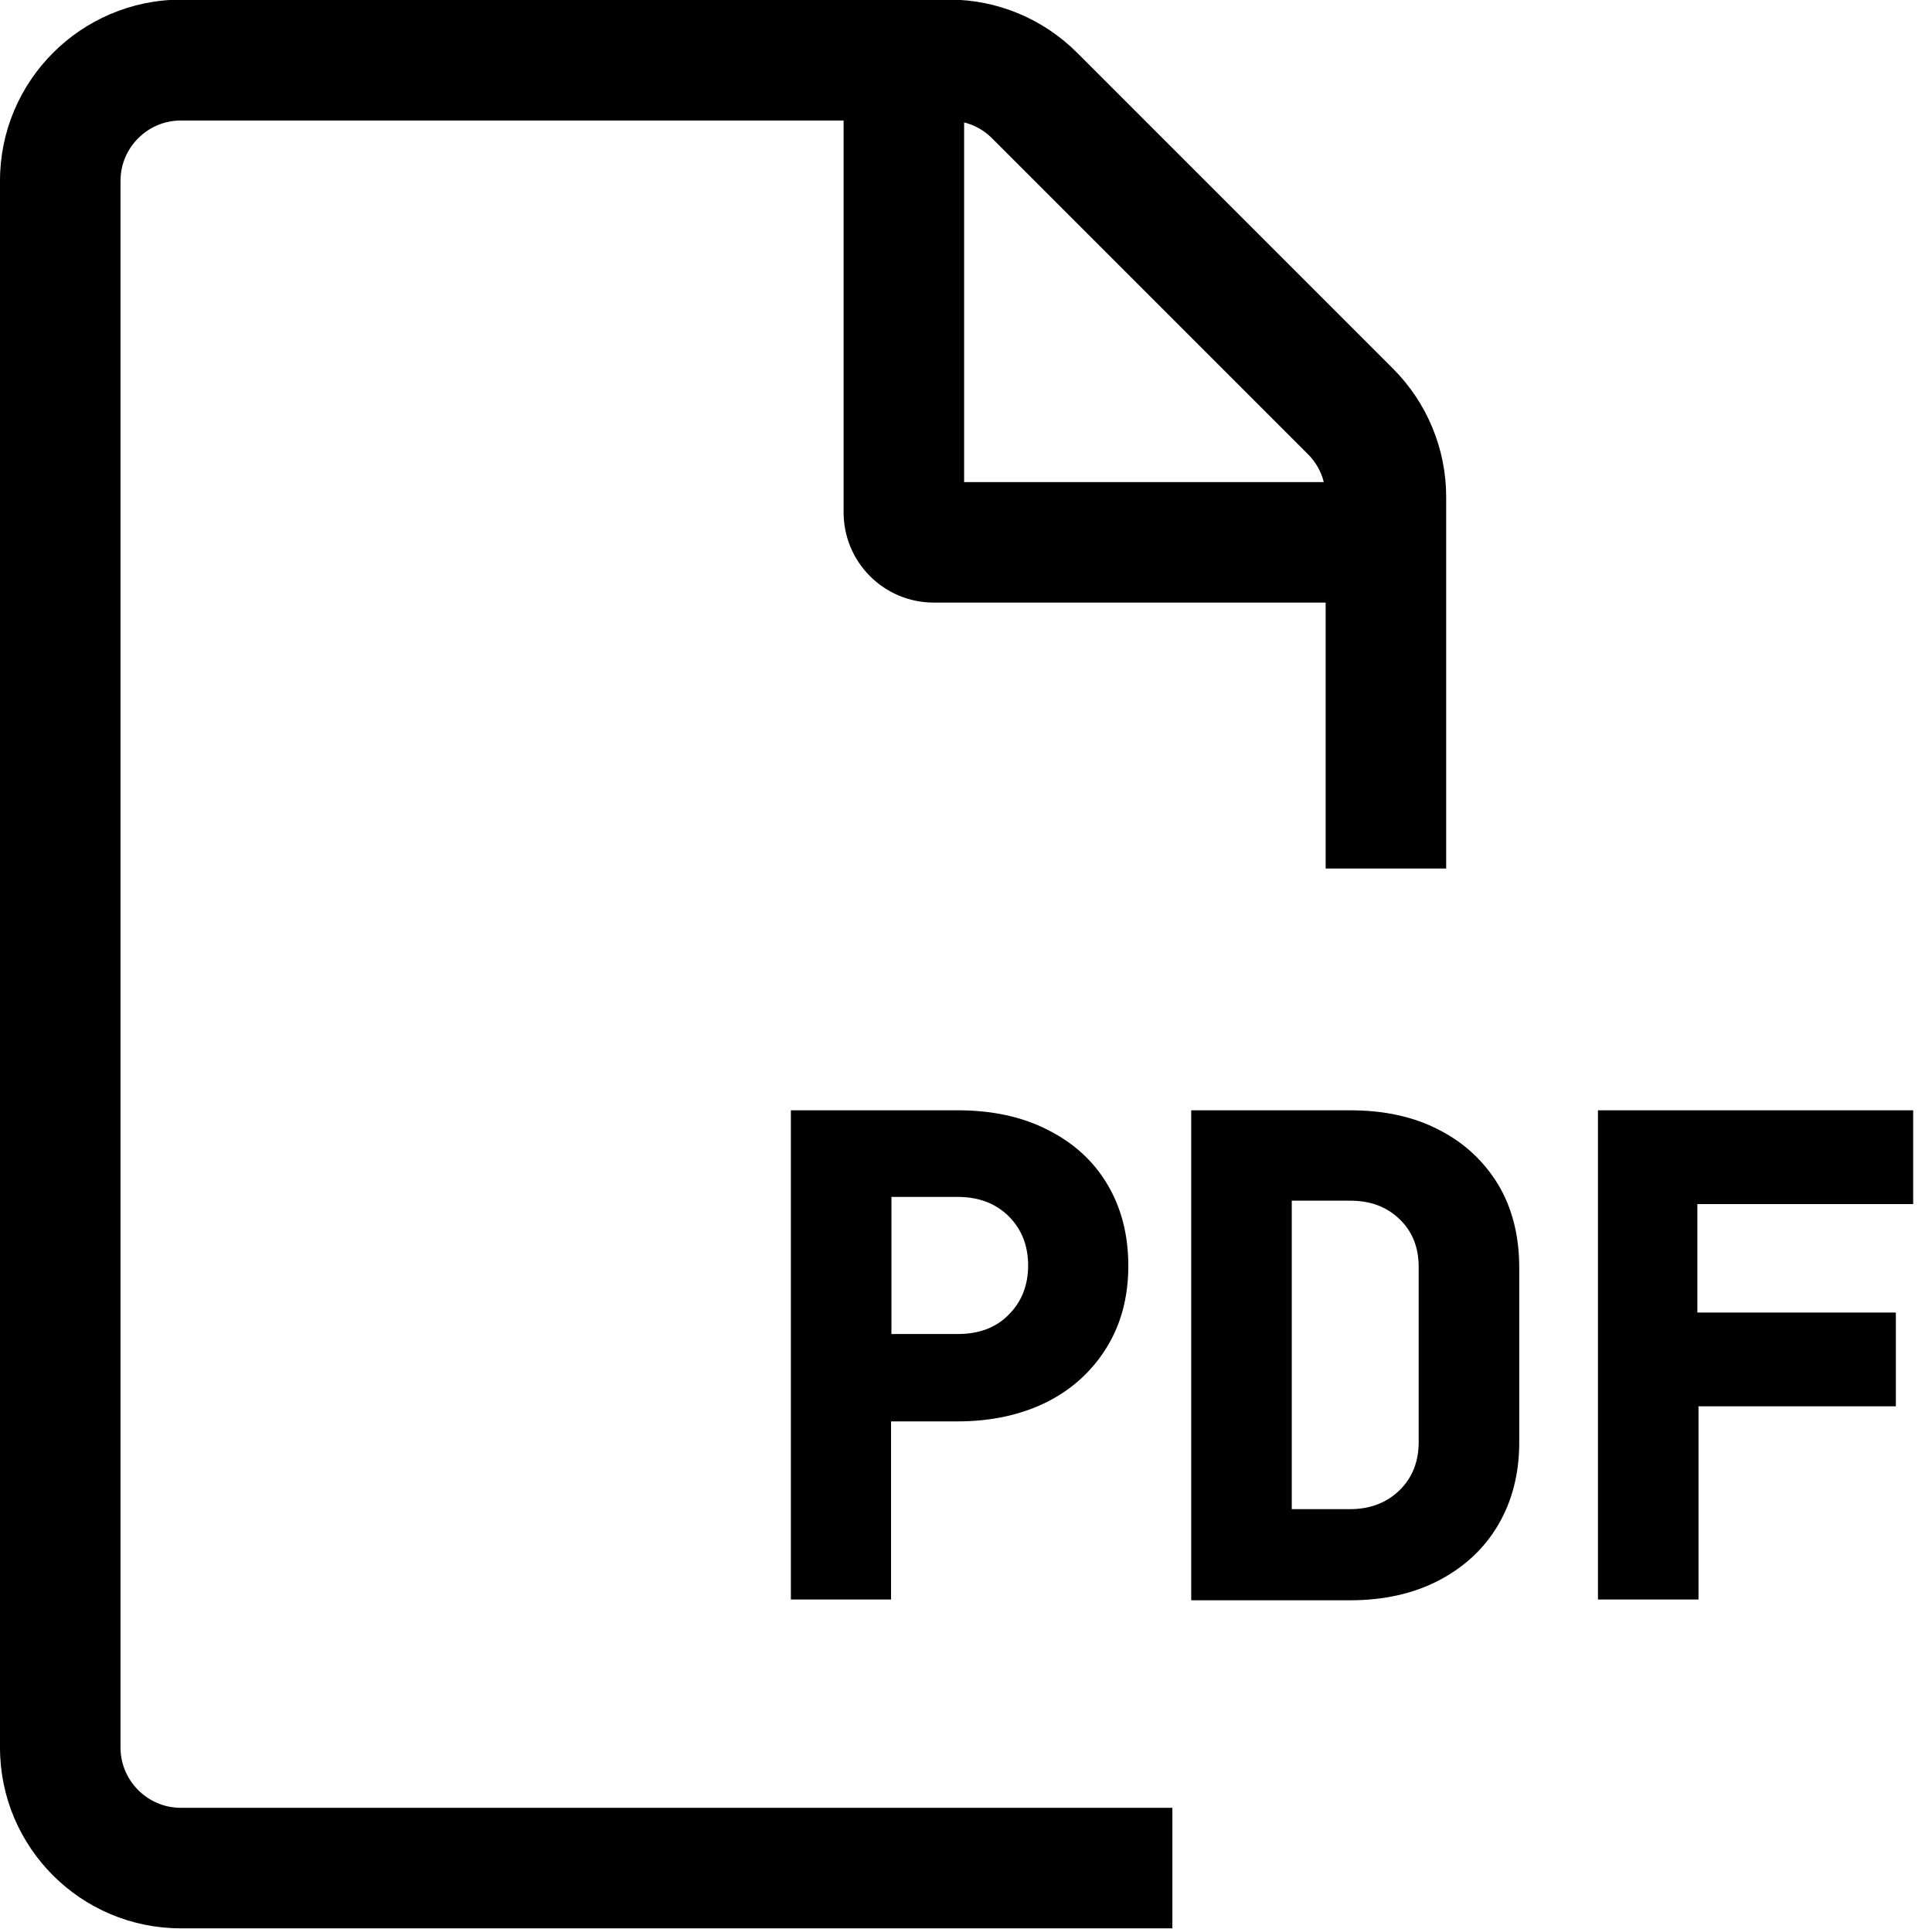
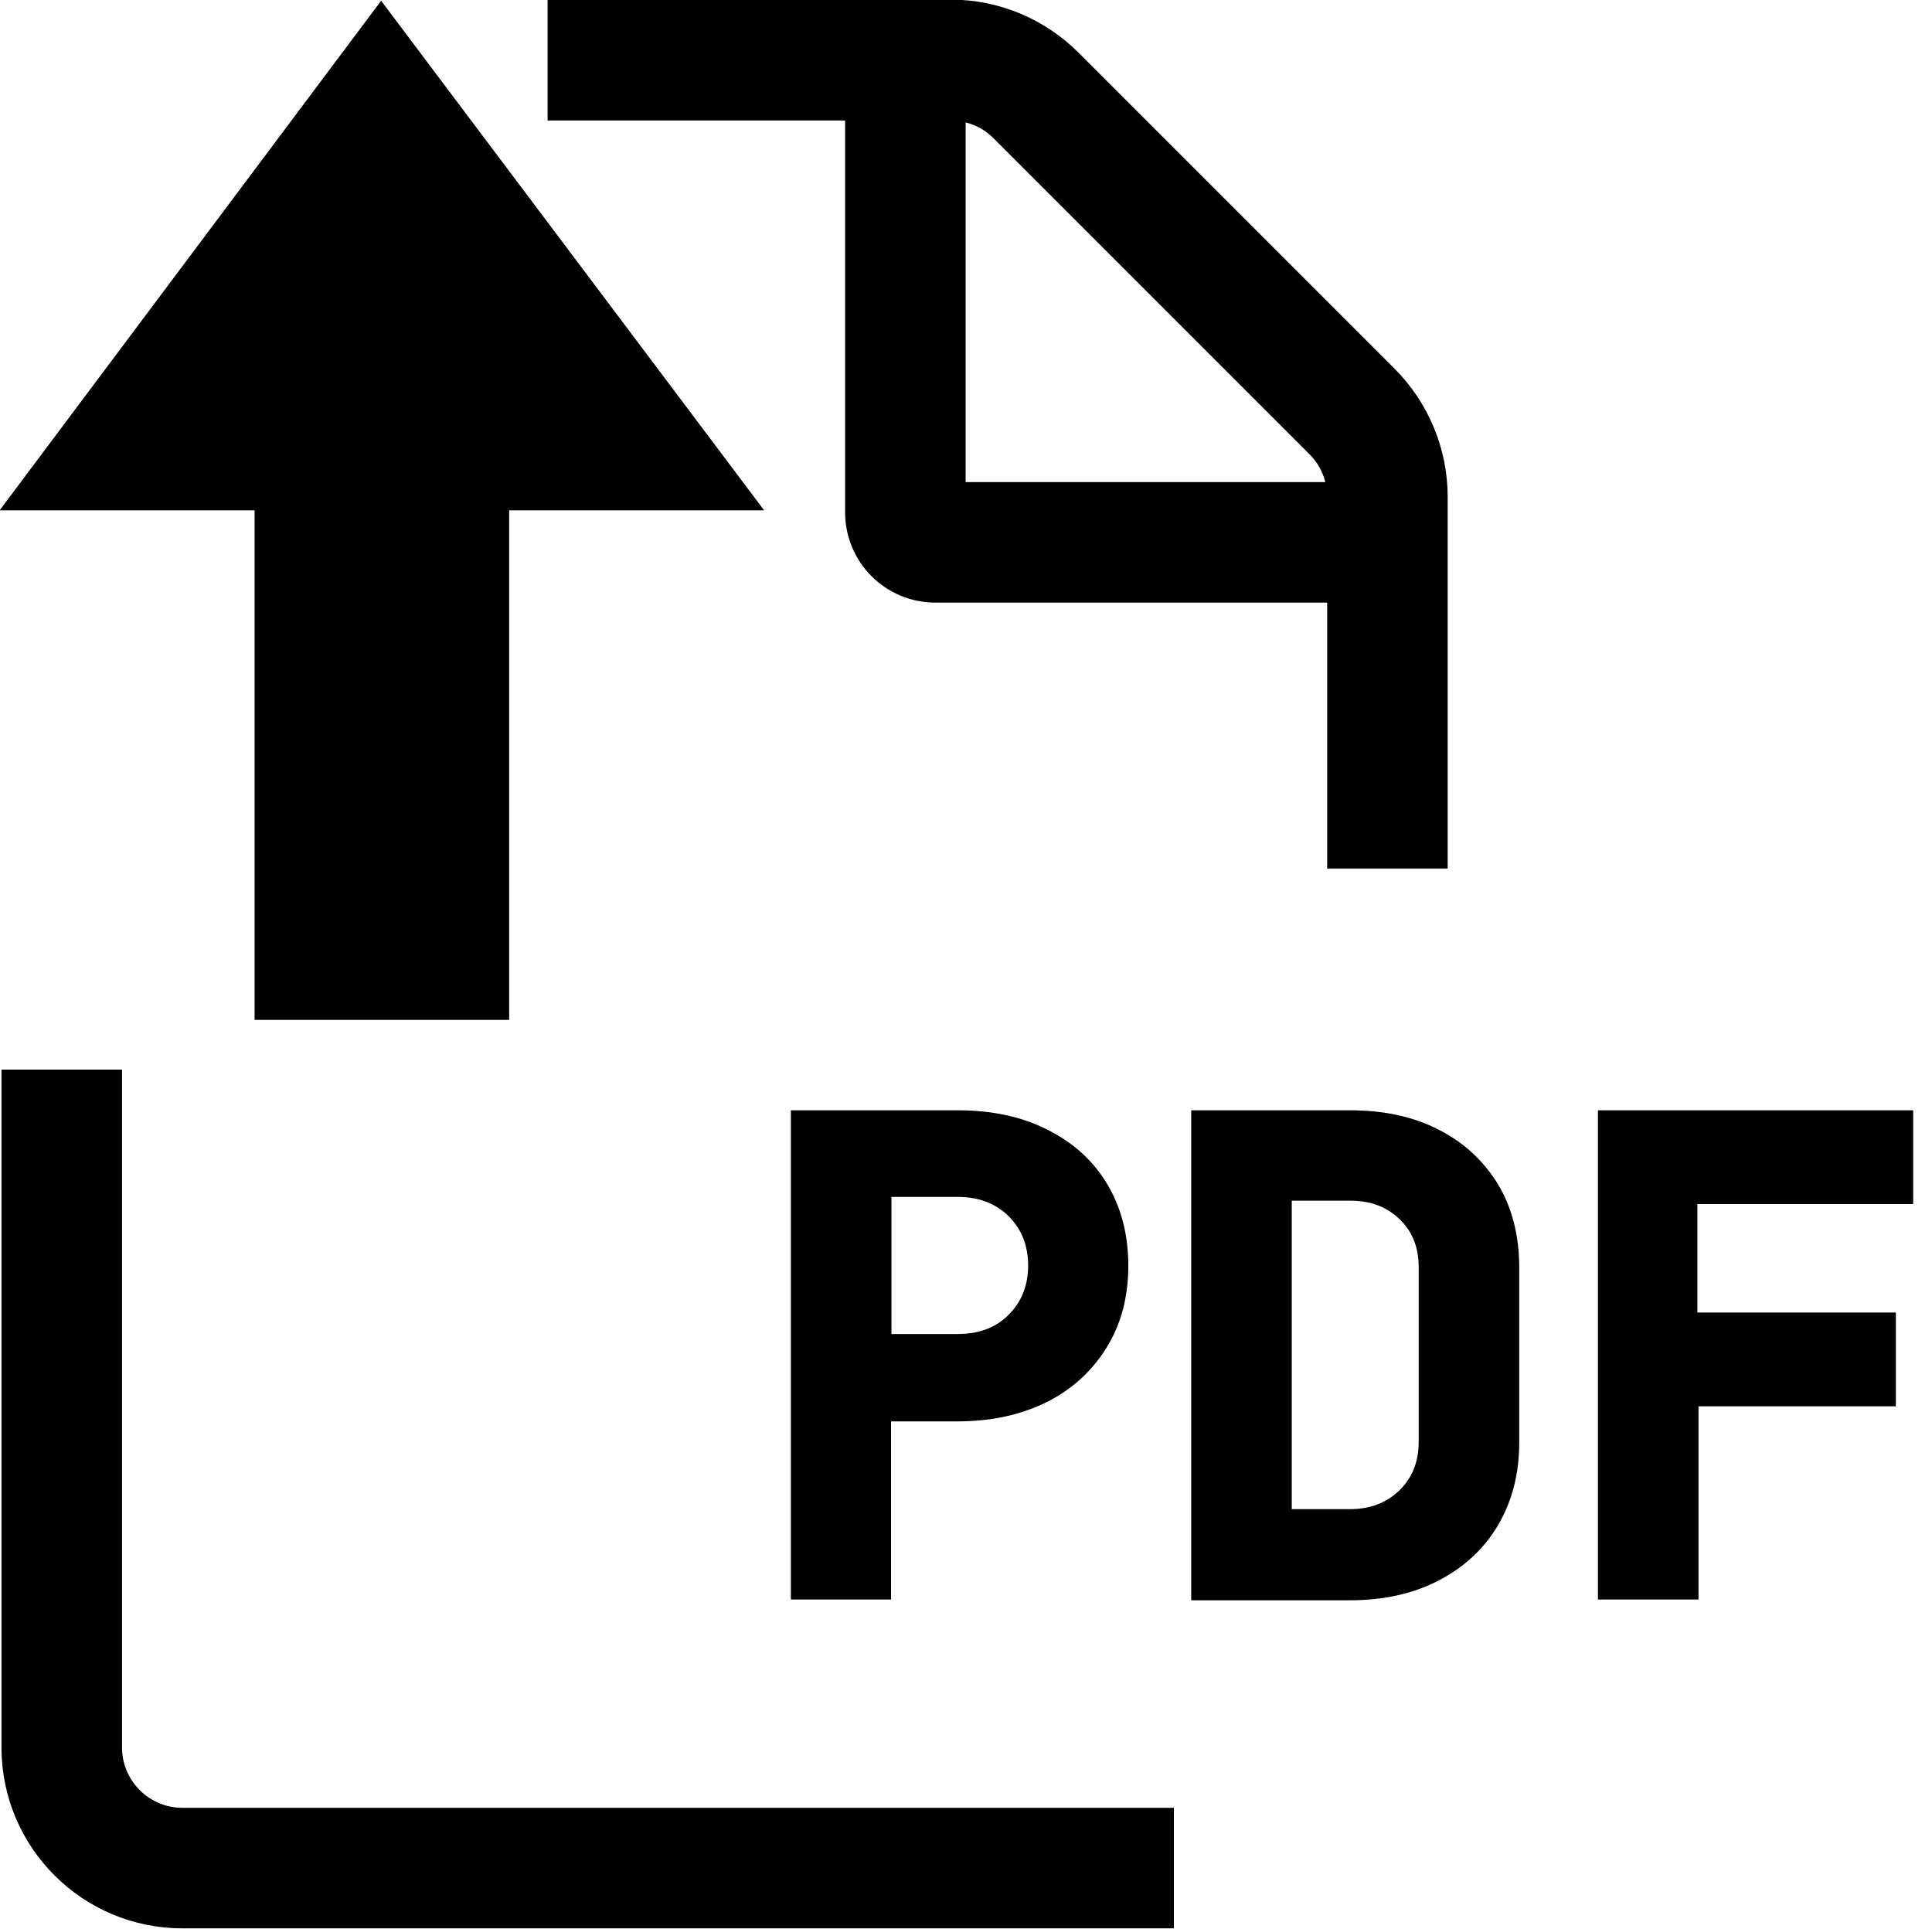
- <svg xmlns="http://www.w3.org/2000/svg" viewBox="0 0 513 512">
-   <path d="m210 424.7v-129.9h44.3c9.1 0 17.1 1.7 23.9 5.2 6.8 3.4 12.1 8.2 15.8 14.4s5.6 13.4 5.6 21.7c0 8.2-1.9 15.4-5.7 21.6s-9.1 11.1-15.8 14.5c-6.8 3.4-14.7 5.2-23.9 5.2h-17.6v47.3h-26.6zm26.7-70.5h17.6c5.7 0 10.2-1.7 13.6-5.2 3.4-3.4 5.1-7.8 5.1-13s-1.7-9.6-5.1-13-7.9-5.2-13.6-5.2h-17.6v36.4zm79.6 70.5v-129.9h42.2c9 0 16.9 1.7 23.6 5.2 6.7 3.4 11.9 8.3 15.7 14.5 3.7 6.2 5.6 13.6 5.6 22v46.5c0 8.3-1.9 15.6-5.6 21.9s-9 11.2-15.7 14.7-14.6 5.3-23.6 5.3h-42.2v-0.2zm26.7-24h15.5c5.3 0 9.7-1.7 13.1-5s5.1-7.6 5.1-12.8v-46.5c0-5.2-1.7-9.5-5.1-12.7-3.4-3.3-7.7-4.9-13.1-4.9h-15.5v81.9zm81.3 24v-129.9h83.7v24.9h-57.3v28.8h52.7v24.9h-52.4v51.3h-26.7zm-376.3 55.3c-8.8 0-16-7.2-16-16v-416c0-8.8 7.2-16 16-16h176v104c0 13.3 10.7 24 24 24h104v70.6h32v-98.7c0-12.7-5.1-25-14.1-34l-83.9-83.9c-9-9-21.2-14.1-33.9-14.1h-204.1c-26.5 0.1-48 21.6-48 48.1v416c0 26.5 21.5 48 48 48h263.3v-32h-263.3zm208-447.5c2.8 0.7 5.3 2.1 7.4 4.2l83.9 83.9c2.1 2.1 3.5 4.6 4.2 7.4h-95.5v-95.5z" />
+ <svg xmlns="http://www.w3.org/2000/svg" version="1.1" id="pdf" x="0px" y="0px" viewBox="0 0 513 512" style="enable-background:new 0 0 513 512;" xml:space="preserve">
+   <path d="M202.9,135.5h-67.7v135.3H67.6V135.5H-0.1L101.2,0.2L202.9,135.5z M210,424.7h26.6v-47.3h17.6c9.2,0,17.1-1.8,23.9-5.2  c6.7-3.4,12-8.3,15.8-14.5s5.7-13.4,5.7-21.6c0-8.3-1.9-15.5-5.6-21.7s-9-11-15.8-14.4c-6.8-3.5-14.8-5.2-23.9-5.2H210V424.7  L210,424.7z M236.7,354.2v-36.4h17.6c5.7,0,10.2,1.8,13.6,5.2s5.1,7.8,5.1,13s-1.7,9.6-5.1,13c-3.4,3.5-7.9,5.2-13.6,5.2  L236.7,354.2L236.7,354.2z M316.3,424.9h42.2c9,0,16.9-1.8,23.6-5.3s12-8.4,15.7-14.7s5.6-13.6,5.6-21.9v-46.5  c0-8.4-1.9-15.8-5.6-22c-3.8-6.2-9-11.1-15.7-14.5c-6.7-3.5-14.6-5.2-23.6-5.2h-42.2v129.9V424.9z M343,318.8h15.5  c5.4,0,9.7,1.6,13.1,4.9c3.4,3.2,5.1,7.5,5.1,12.7v46.5c0,5.2-1.7,9.5-5.1,12.8s-7.8,5-13.1,5H343V318.8z M424.3,424.7H451v-51.3  h52.4v-24.9h-52.7v-28.8H508v-24.9h-83.7L424.3,424.7L424.3,424.7z M370.3,97.9L286.4,14c-9-9-21.2-14.1-33.9-14.1H145.4V32h79v104  c0,13.3,10.7,24,24,24h104v70.6h32v-98.7C384.4,119.2,379.3,106.9,370.3,97.9z M48.4,480h263.3v32H48.4c-26.5,0-48-21.5-48-48V284  h32v180C32.4,472.8,39.6,480,48.4,480z M256.4,128V32.5c2.8,0.7,5.3,2.1,7.4,4.2l83.9,83.9c2.1,2.1,3.5,4.6,4.2,7.4H256.4z" />
</svg>
